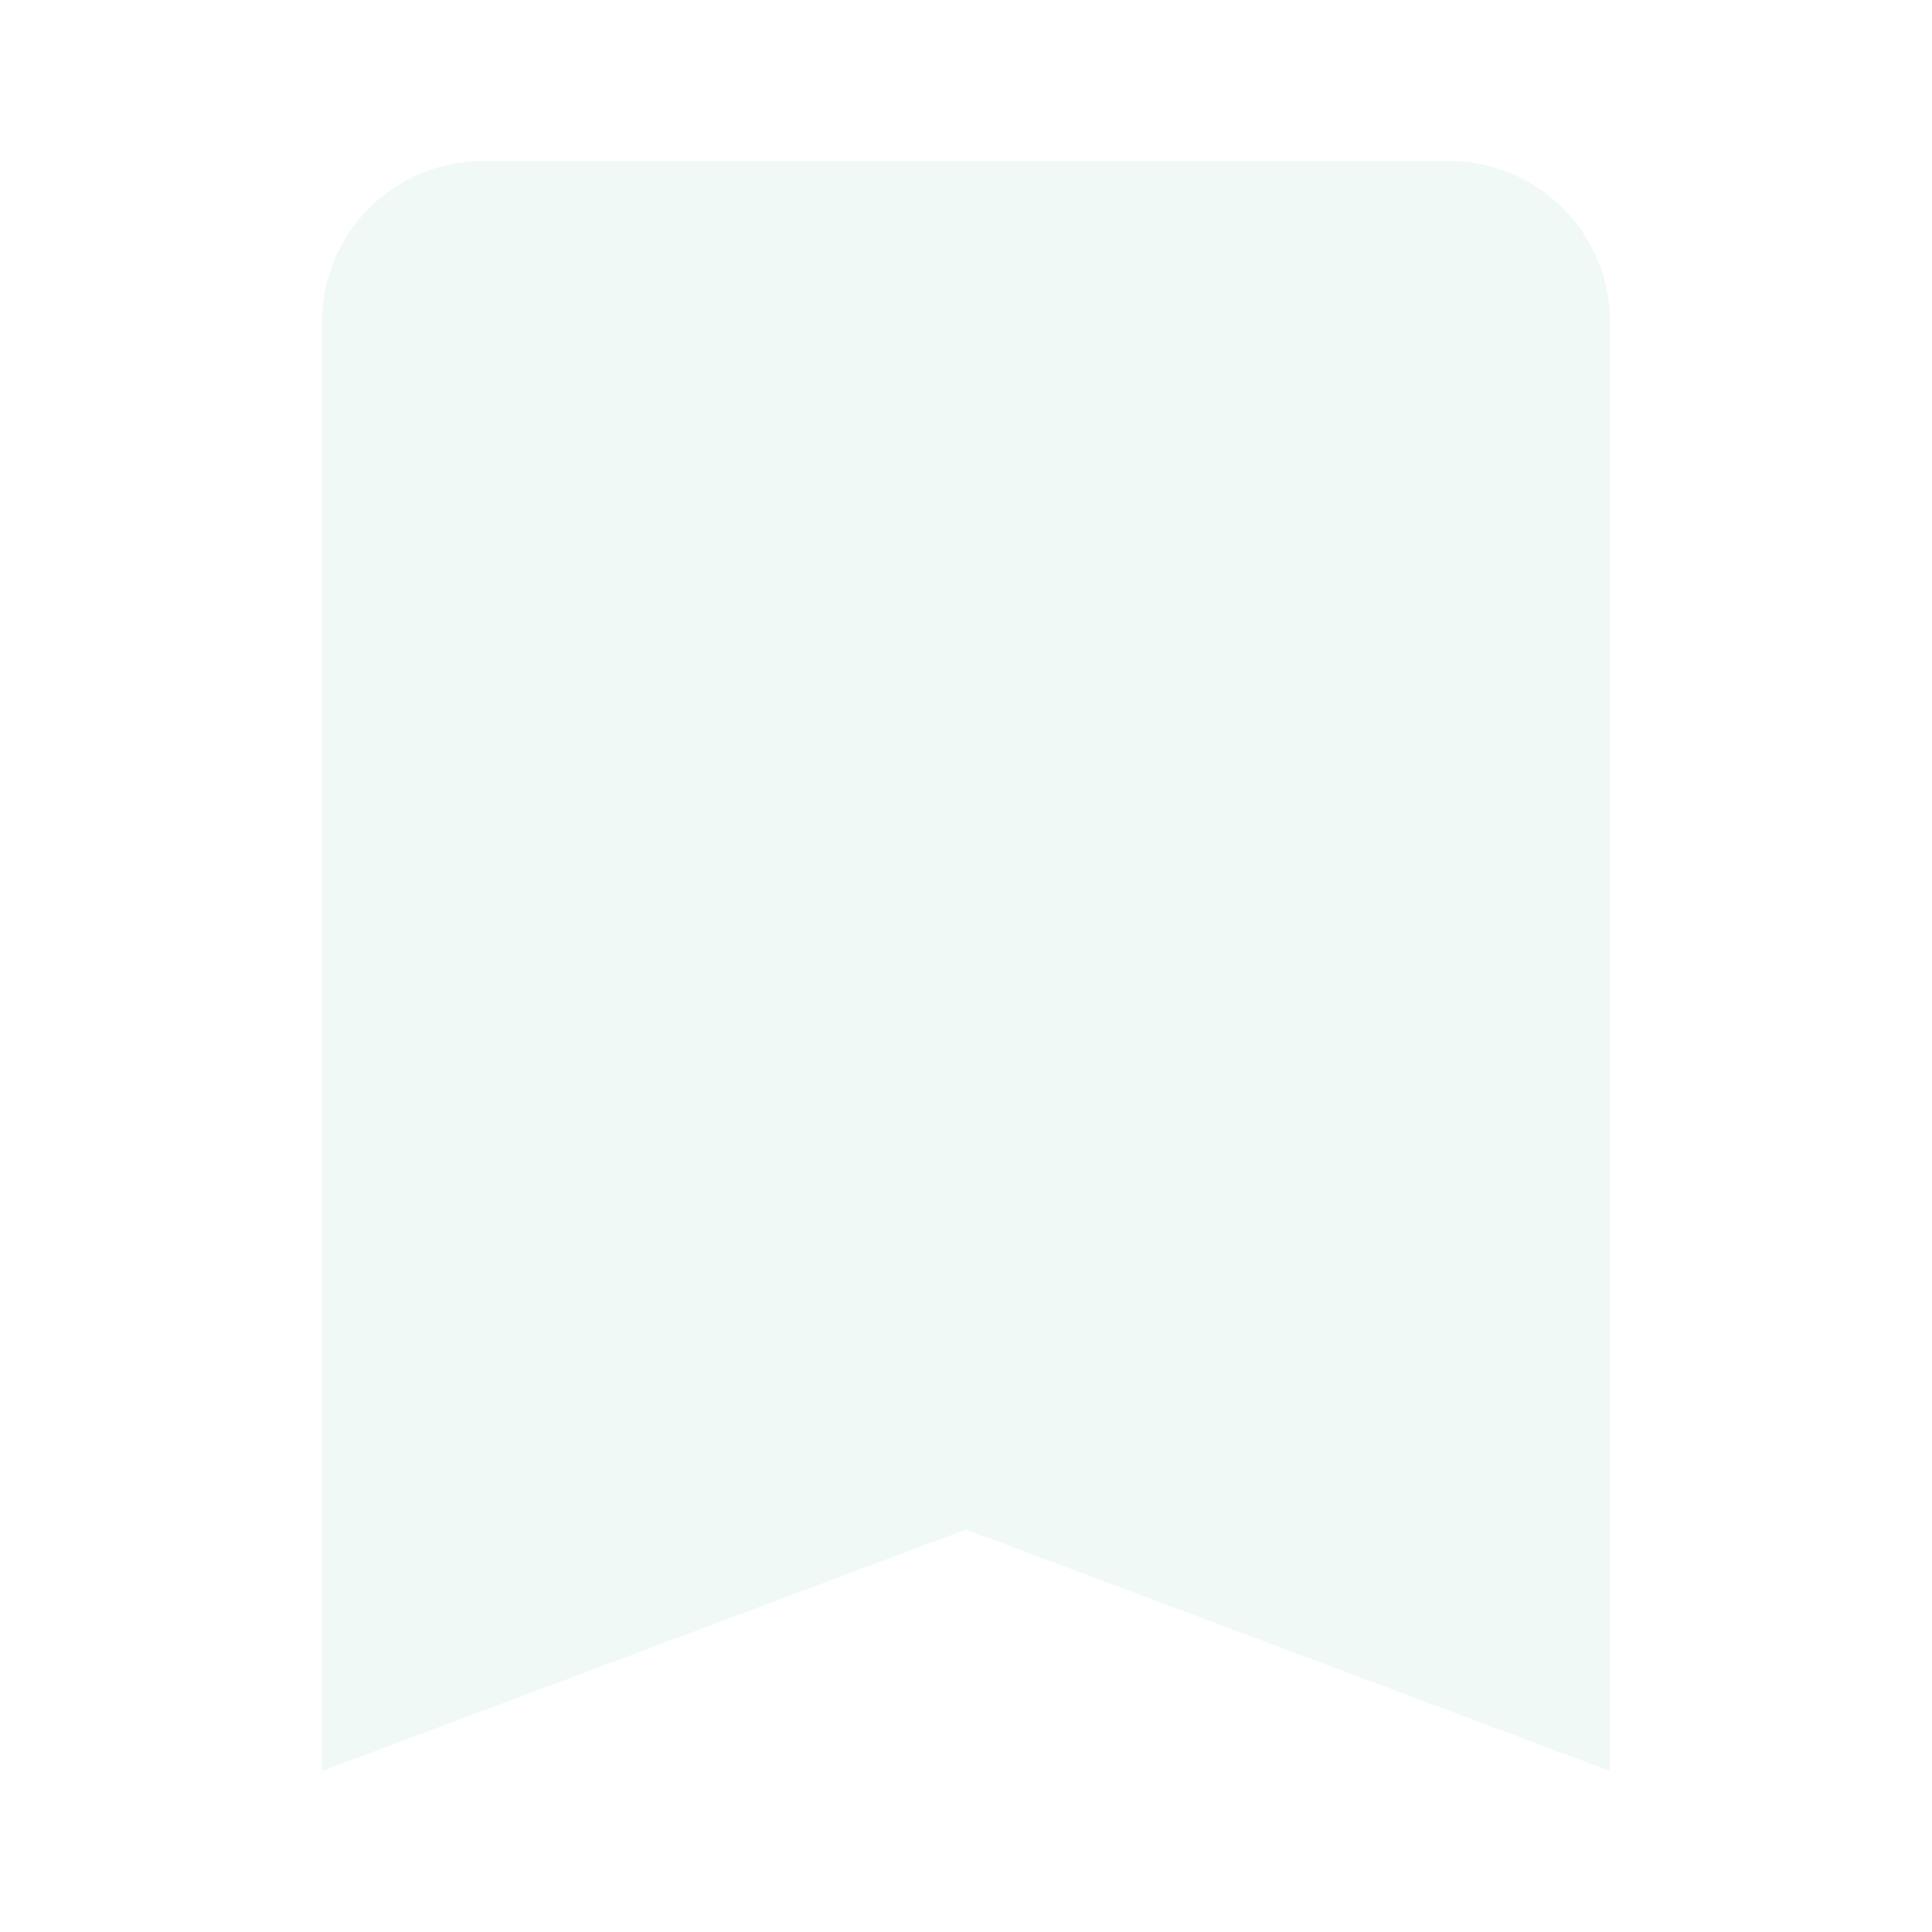
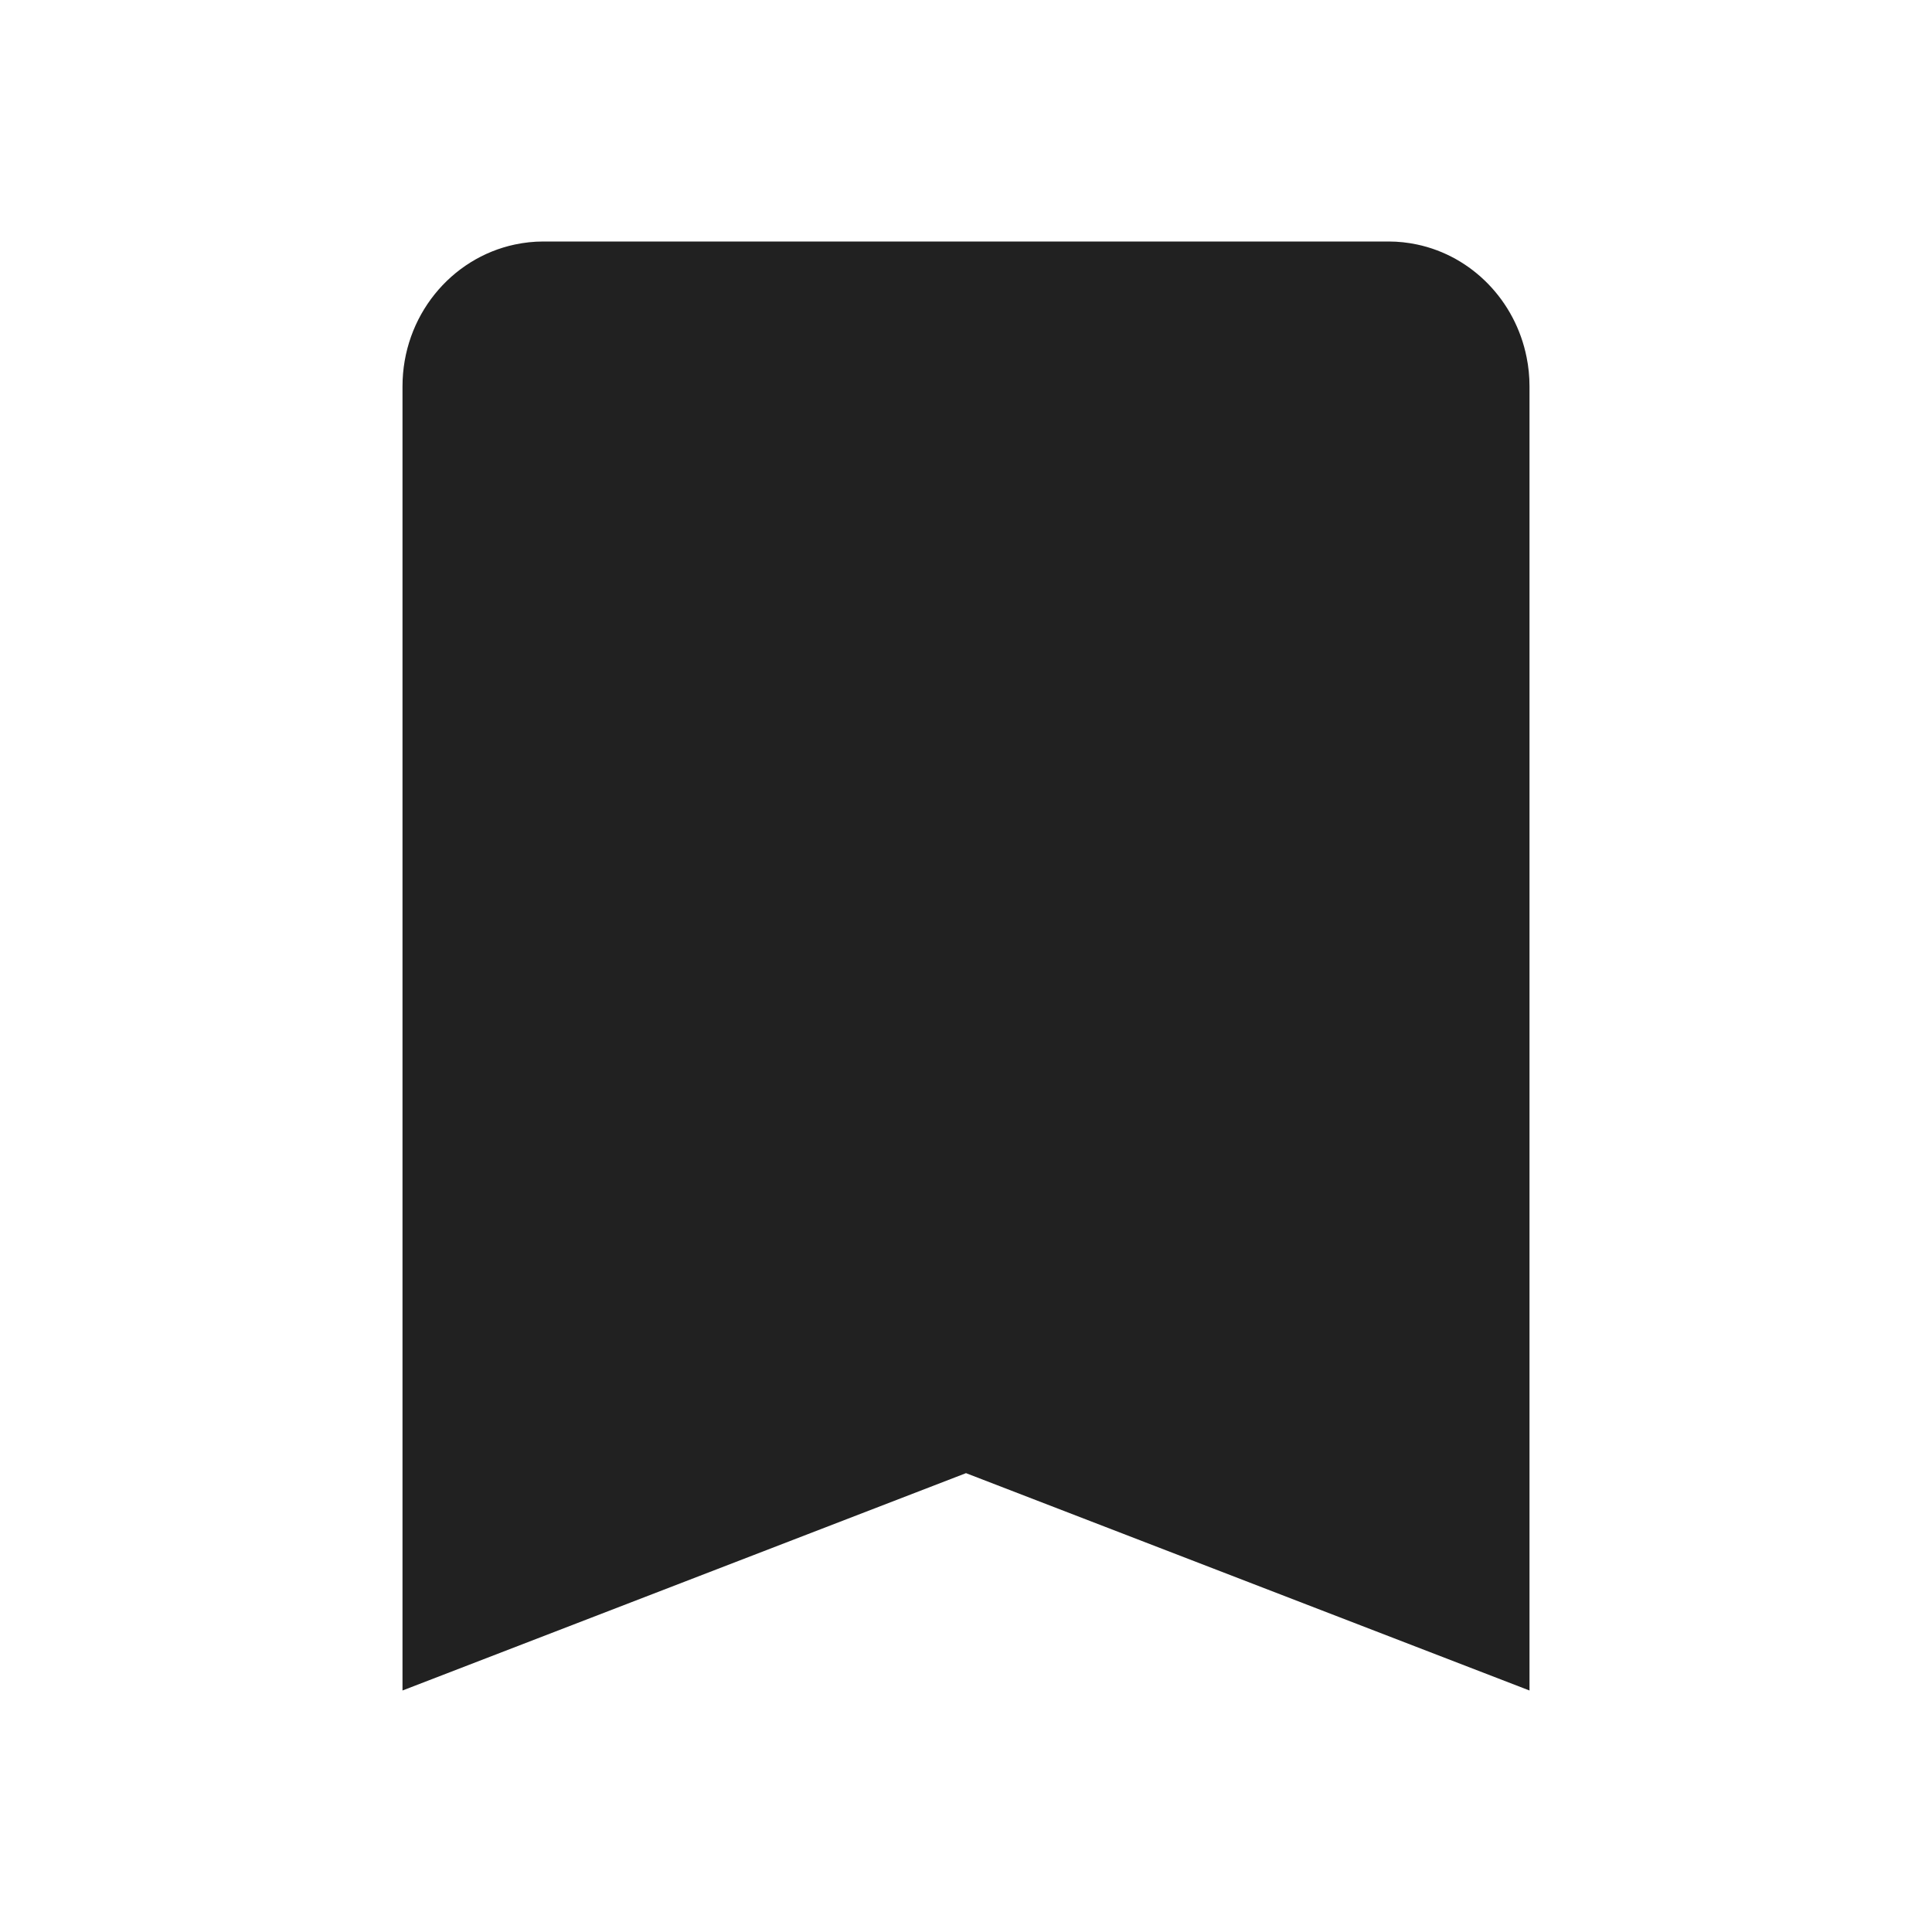
<svg xmlns="http://www.w3.org/2000/svg" width="24" height="24" viewBox="0 0 24 24" fill="none">
-   <path d="M6 2C5.862 2 5.728 2.014 5.598 2.041C4.686 2.227 4 3.033 4 4V22L12 19L20 22V4C20 3.862 19.986 3.728 19.959 3.598C19.799 2.816 19.184 2.201 18.402 2.041C18.272 2.014 18.138 2 18 2H6Z" fill="#F0F9F6" />
+   <path d="M6.75 3C6.629 3 6.512 3.013 6.398 3.037C5.6 3.205 5 3.93 5 4.8V21L12 18.3L19 21V4.8C19 4.676 18.988 4.555 18.964 4.438C18.824 3.735 18.286 3.181 17.602 3.037C17.488 3.013 17.371 3 17.25 3H6.75Z" fill="#212121" />
</svg>
